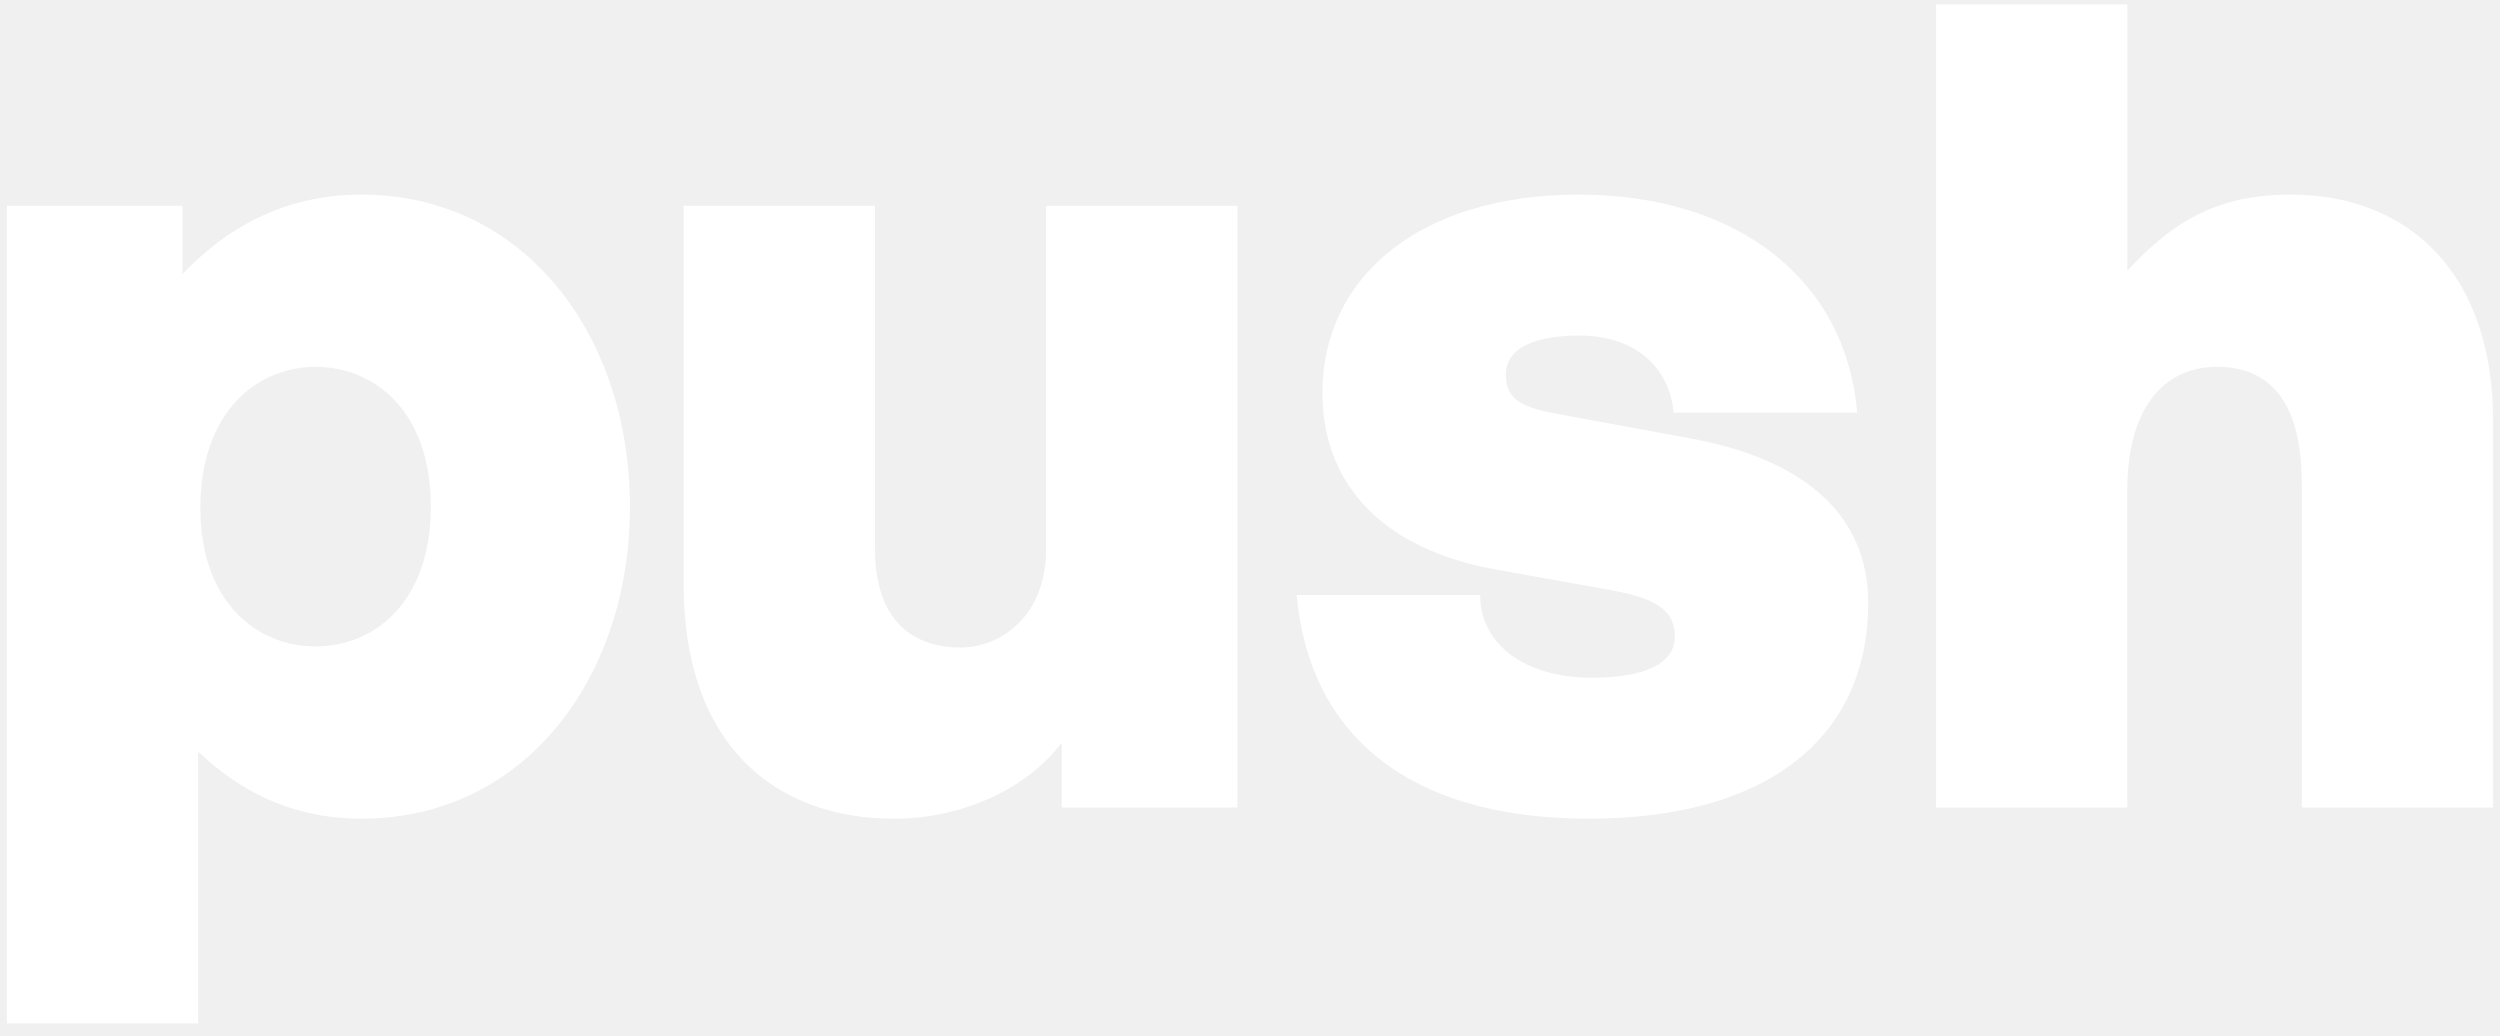
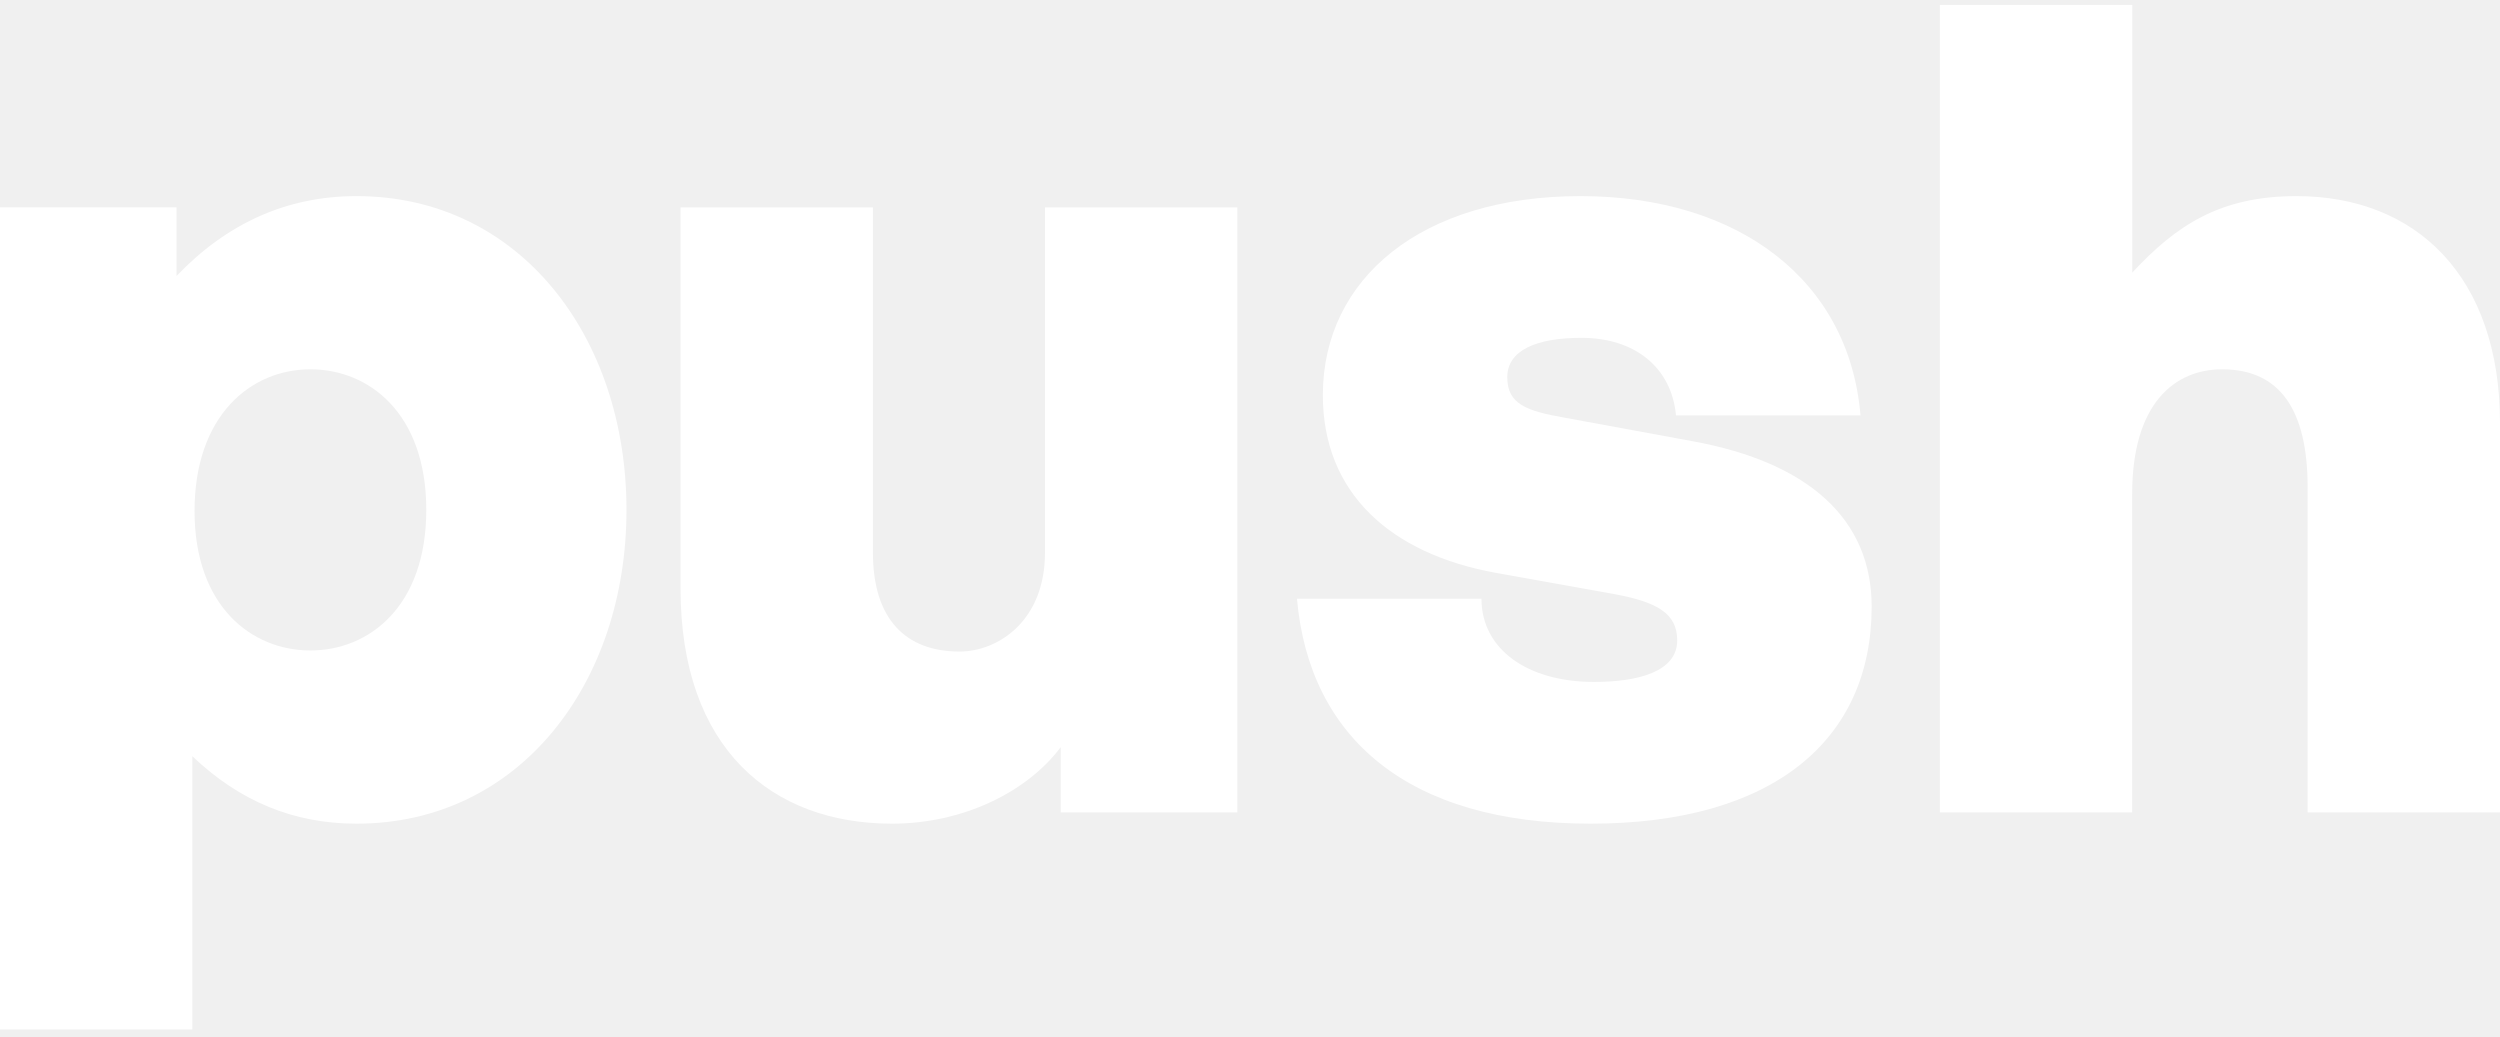
- <svg xmlns="http://www.w3.org/2000/svg" width="181" height="75" viewBox="0 0 181 75" fill="none">
+ <svg xmlns="http://www.w3.org/2000/svg" width="164" height="68" viewBox="0 0 164 68" fill="none">
  <g id="Group">
-     <path id="Vector" d="M26.169 59.273C21.631 59.273 17.744 57.652 14.347 54.416V74.092H0.496V14.899H13.211V19.839C16.773 16.112 21.069 14.089 26.169 14.089C37.914 14.089 45.606 24.21 45.606 36.681C45.606 49.151 37.914 59.273 26.169 59.273ZM22.85 26.559C18.559 26.559 14.507 29.878 14.507 36.763C14.507 43.649 18.637 46.803 22.85 46.803C27.062 46.803 31.192 43.644 31.192 36.681C31.192 29.718 27.062 26.559 22.85 26.559Z" fill="white" />
-     <path id="Vector_2" d="M75.735 14.899H89.587V58.463H76.871V53.766C74.439 57.002 69.824 59.273 64.723 59.273C56.055 59.273 49.499 53.848 49.499 42.348V14.899H63.35V39.757C63.35 44.537 65.699 46.88 69.587 46.88C72.338 46.88 75.74 44.692 75.74 39.757V14.899H75.735Z" fill="white" />
-     <path id="Vector_3" d="M115.017 59.273C101.899 59.273 94.77 53.12 93.882 43.076H107.165C107.165 46.72 110.485 49.069 115.265 49.069C118.425 49.069 121.259 48.341 121.259 46.075C121.259 44.134 119.803 43.324 116.804 42.756L108.218 41.218C100.603 39.84 95.745 35.468 95.745 28.422C95.745 20.004 102.87 14.089 114.289 14.089C125.709 14.089 133.644 20.164 134.455 29.878H121.171C120.846 26.394 118.177 24.293 114.367 24.293C111.13 24.293 109.024 25.186 109.024 27.127C109.024 29.067 110.402 29.558 113.154 30.043L122.384 31.741C130.805 33.279 135.26 37.409 135.26 43.644C135.26 53.281 128.136 59.273 115.012 59.273H115.017Z" fill="white" />
-     <path id="Vector_4" d="M154.021 58.463H140.17V0.323H154.021V19.596C157.18 16.195 160.34 14.089 165.843 14.089C174.429 14.089 180.5 19.839 180.5 30.446V58.463H166.649V35.06C166.649 29.553 164.708 26.559 160.495 26.559C157.093 26.559 154.016 28.99 154.016 35.545V58.463H154.021Z" fill="white" />
+     <path id="Vector" d="M23.387 54.033C19.253 54.033 15.711 52.556 12.616 49.607V67.534H-0.004V13.603H11.581V18.104C14.827 14.708 18.74 12.865 23.387 12.865C34.088 12.865 41.097 22.087 41.097 33.449C41.097 44.811 34.088 54.033 23.387 54.033ZM20.363 24.227C16.454 24.227 12.762 27.25 12.762 33.524C12.762 39.797 16.525 42.671 20.363 42.671C24.201 42.671 27.964 39.793 27.964 33.449C27.964 27.105 24.201 24.227 20.363 24.227Z" fill="white" />
+     <path id="Vector_2" d="M68.548 13.604H81.168V53.295H69.583V49.015C67.367 51.964 63.162 54.033 58.515 54.033C50.617 54.033 44.644 49.091 44.644 38.613V13.604H57.264V36.252C57.264 40.607 59.404 42.742 62.946 42.742C65.453 42.742 68.552 40.748 68.552 36.252V13.604H68.548Z" fill="white" />
+     <path id="Vector_3" d="M104.338 54.033C92.386 54.033 85.89 48.427 85.081 39.275H97.184C97.184 42.596 100.208 44.735 104.564 44.735C107.443 44.735 110.025 44.072 110.025 42.008C110.025 40.239 108.698 39.501 105.966 38.984L98.143 37.582C91.205 36.327 86.779 32.343 86.779 25.924C86.779 18.254 93.27 12.865 103.675 12.865C114.08 12.865 121.309 18.4 122.048 27.25H109.945C109.649 24.076 107.217 22.162 103.745 22.162C100.796 22.162 98.877 22.976 98.877 24.744C98.877 26.512 100.133 26.959 102.64 27.401L111.05 28.948C118.722 30.349 122.781 34.112 122.781 39.793C122.781 48.573 116.29 54.033 104.333 54.033H104.338Z" fill="white" />
+     <path id="Vector_4" d="M139.875 53.294H127.255V0.323H139.875V17.883C142.754 14.784 145.632 12.865 150.646 12.865C158.469 12.865 164 18.104 164 27.768V53.294H151.38V31.972C151.38 26.954 149.612 24.227 145.773 24.227C142.674 24.227 139.87 26.442 139.87 32.414V53.294H139.875Z" fill="white" />
  </g>
</svg>
